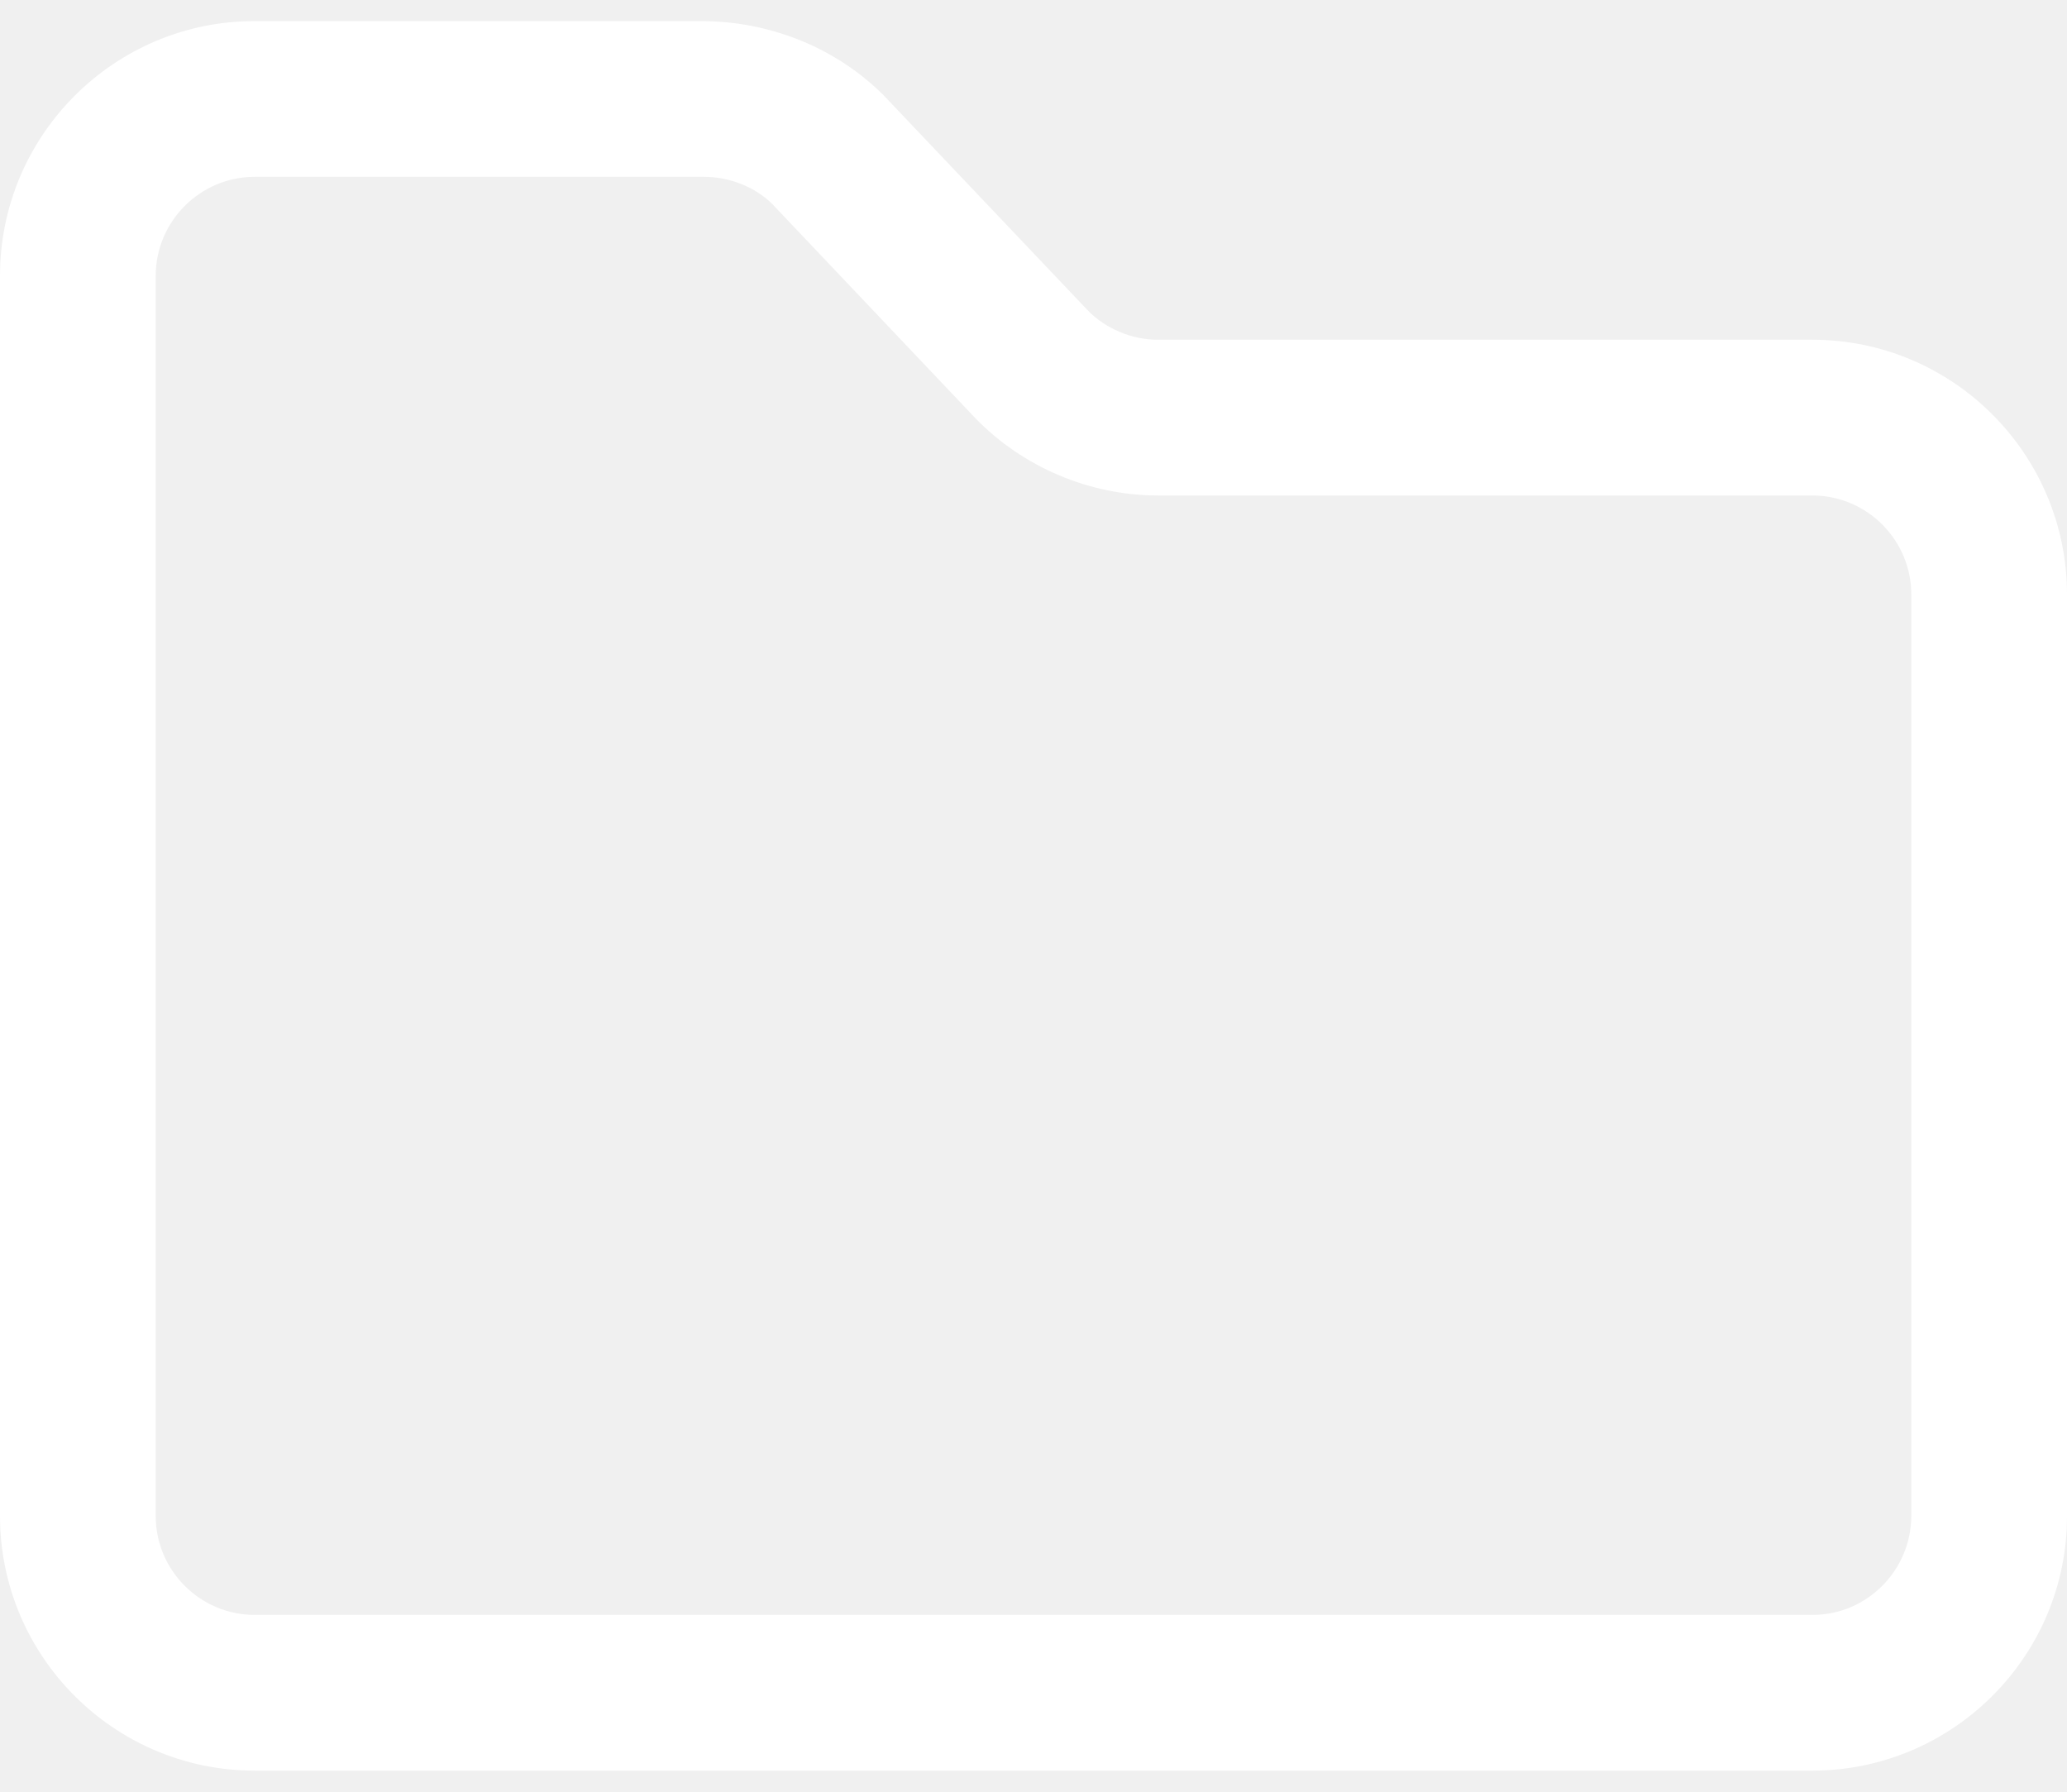
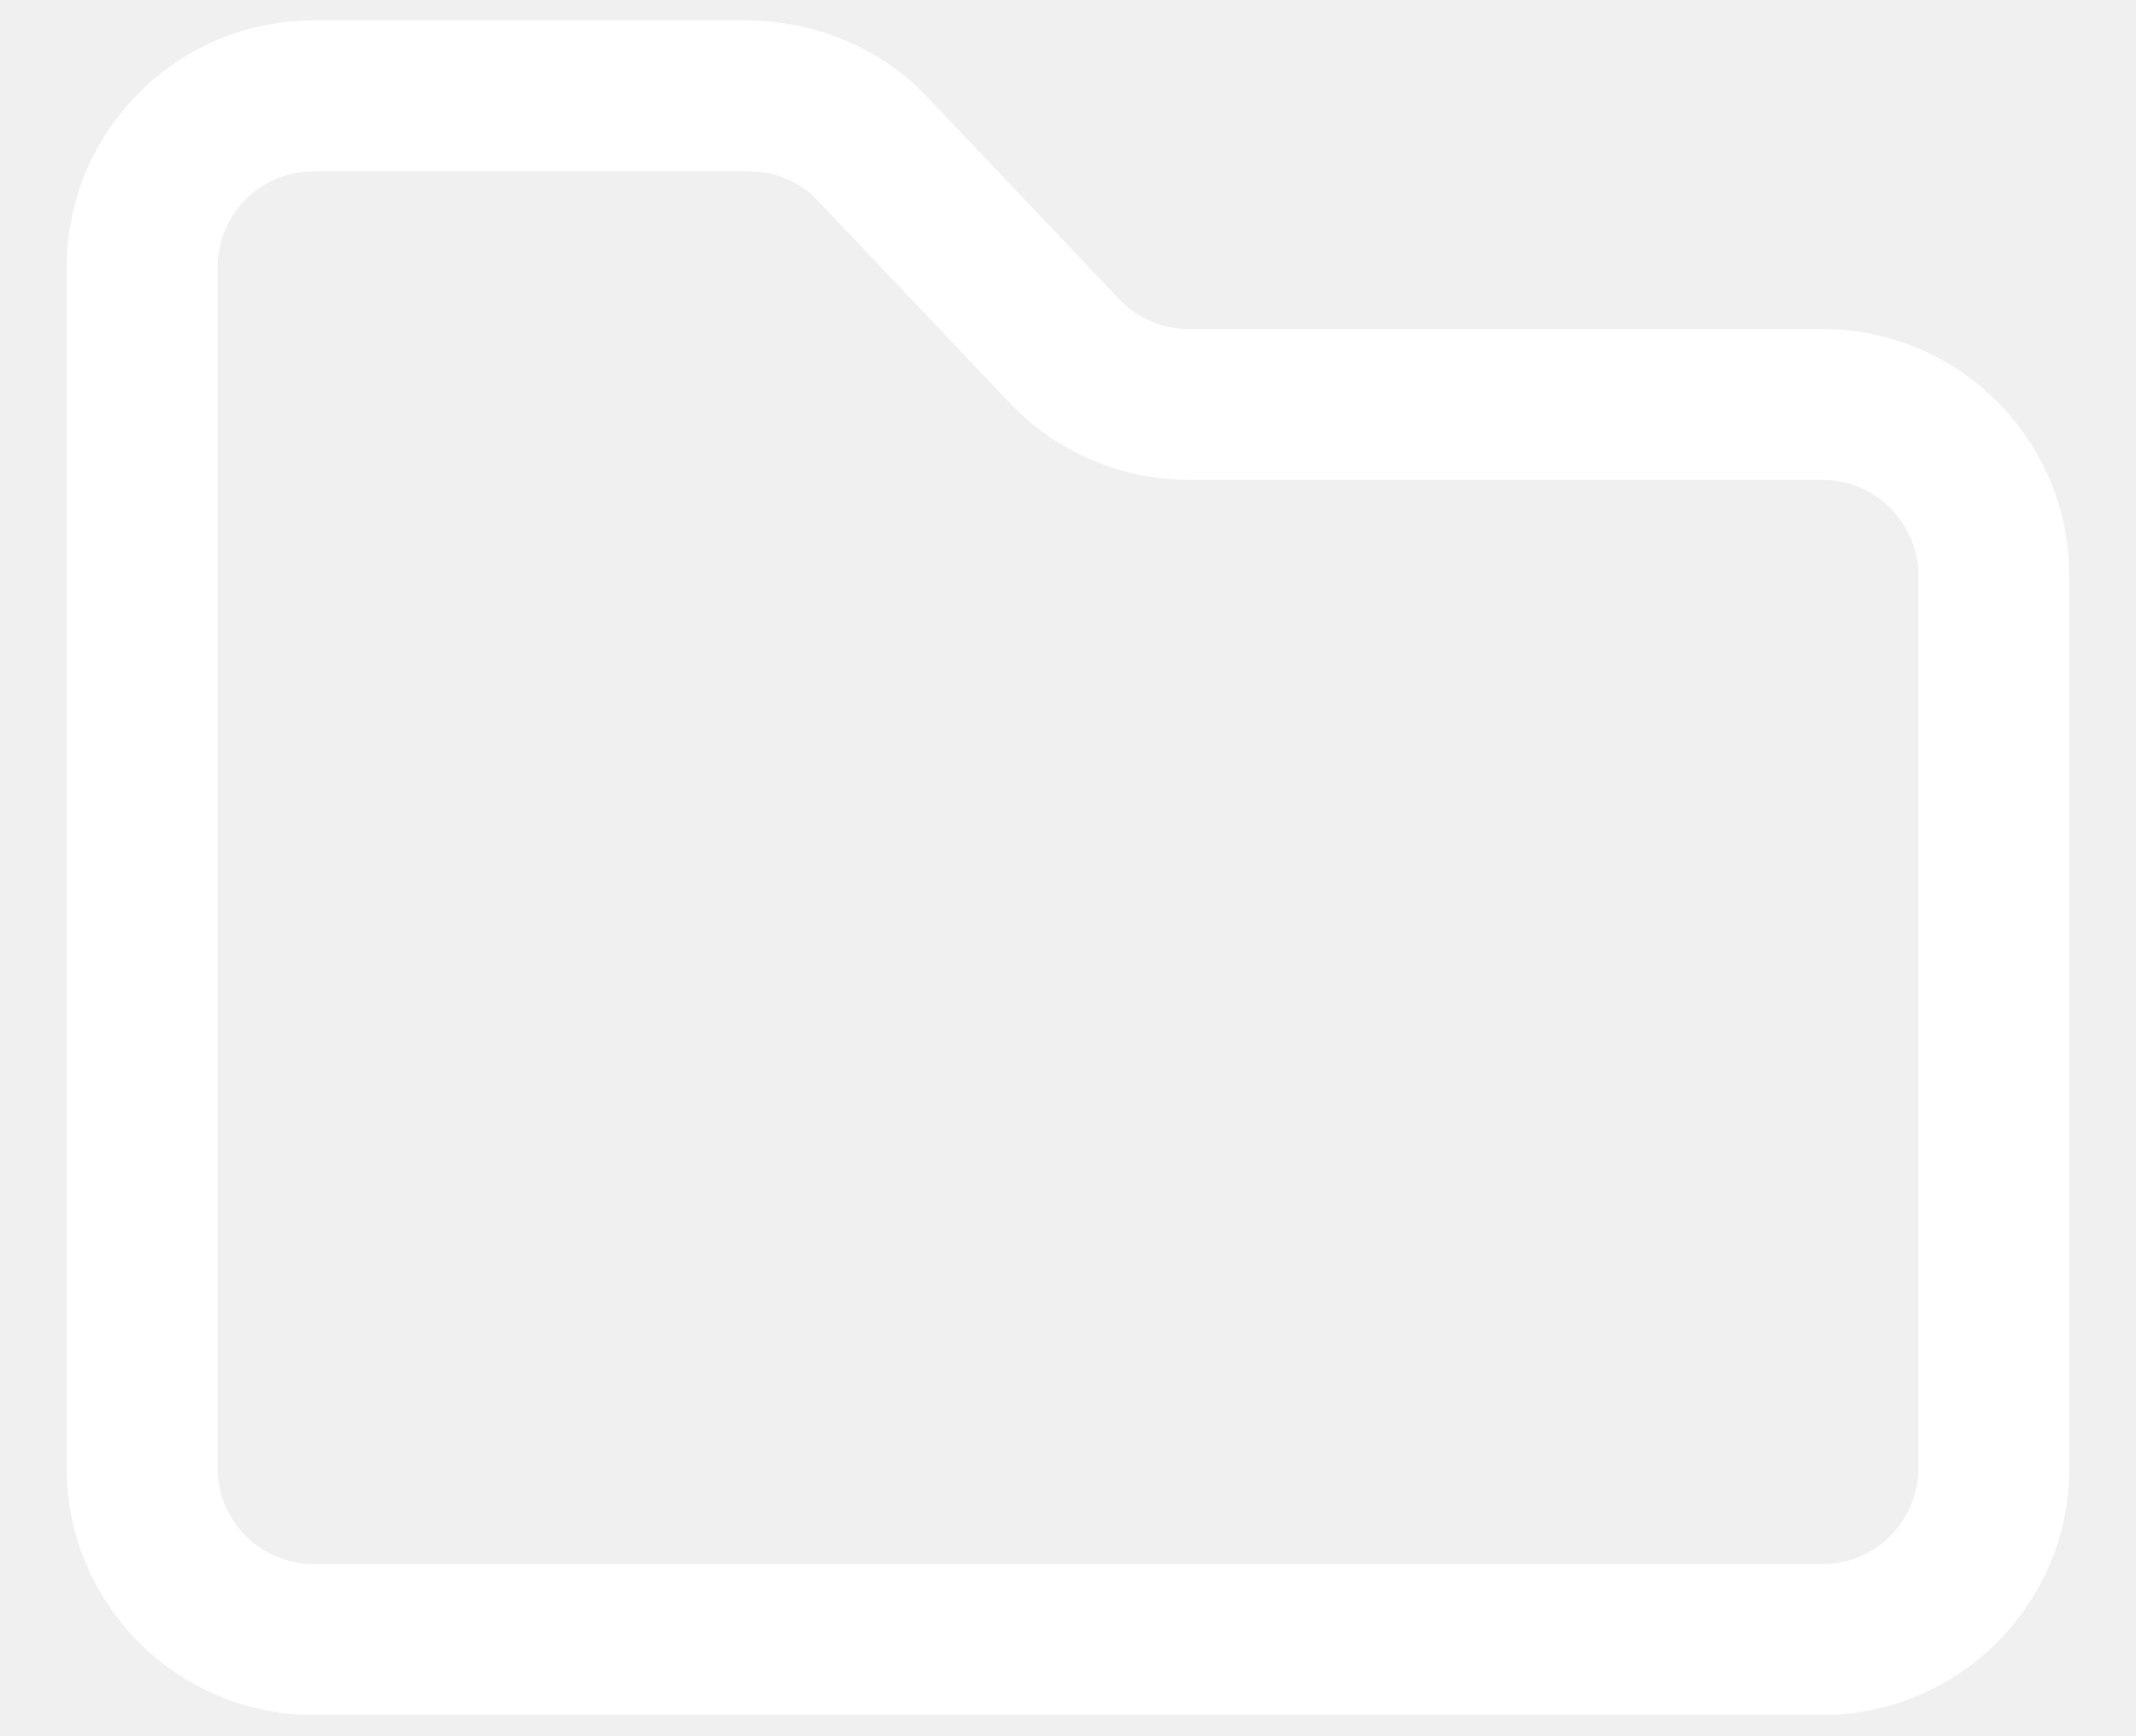
- <svg xmlns="http://www.w3.org/2000/svg" width="15" height="13" viewBox="0 0 15 13" fill="none">
+ <svg xmlns="http://www.w3.org/2000/svg" width="16" height="13" viewBox="0 0 15 13" fill="none">
  <path d="M13.152 2.465H8.404C8.212 2.465 8.023 2.385 7.893 2.251L6.412 0.691C6.056 0.336 5.569 0.15 5.075 0.153H1.848C0.829 0.153 0 0.982 0 2.001V10.999C0 12.018 0.829 12.847 1.848 12.847H13.159H13.16C14.179 12.842 15.005 12.009 15 10.993V4.313C15 3.294 14.171 2.465 13.152 2.465ZM13.87 10.995C13.871 11.391 13.551 11.715 13.158 11.717H1.848C1.453 11.717 1.13 11.395 1.13 10.999V2.001C1.13 1.606 1.453 1.283 1.848 1.283H5.09C5.096 1.283 5.102 1.283 5.109 1.283C5.297 1.283 5.481 1.358 5.604 1.48L7.077 3.033C7.423 3.39 7.907 3.595 8.404 3.595H13.152C13.547 3.595 13.87 3.917 13.87 4.313V10.995H13.87Z" fill="white" />
</svg>
